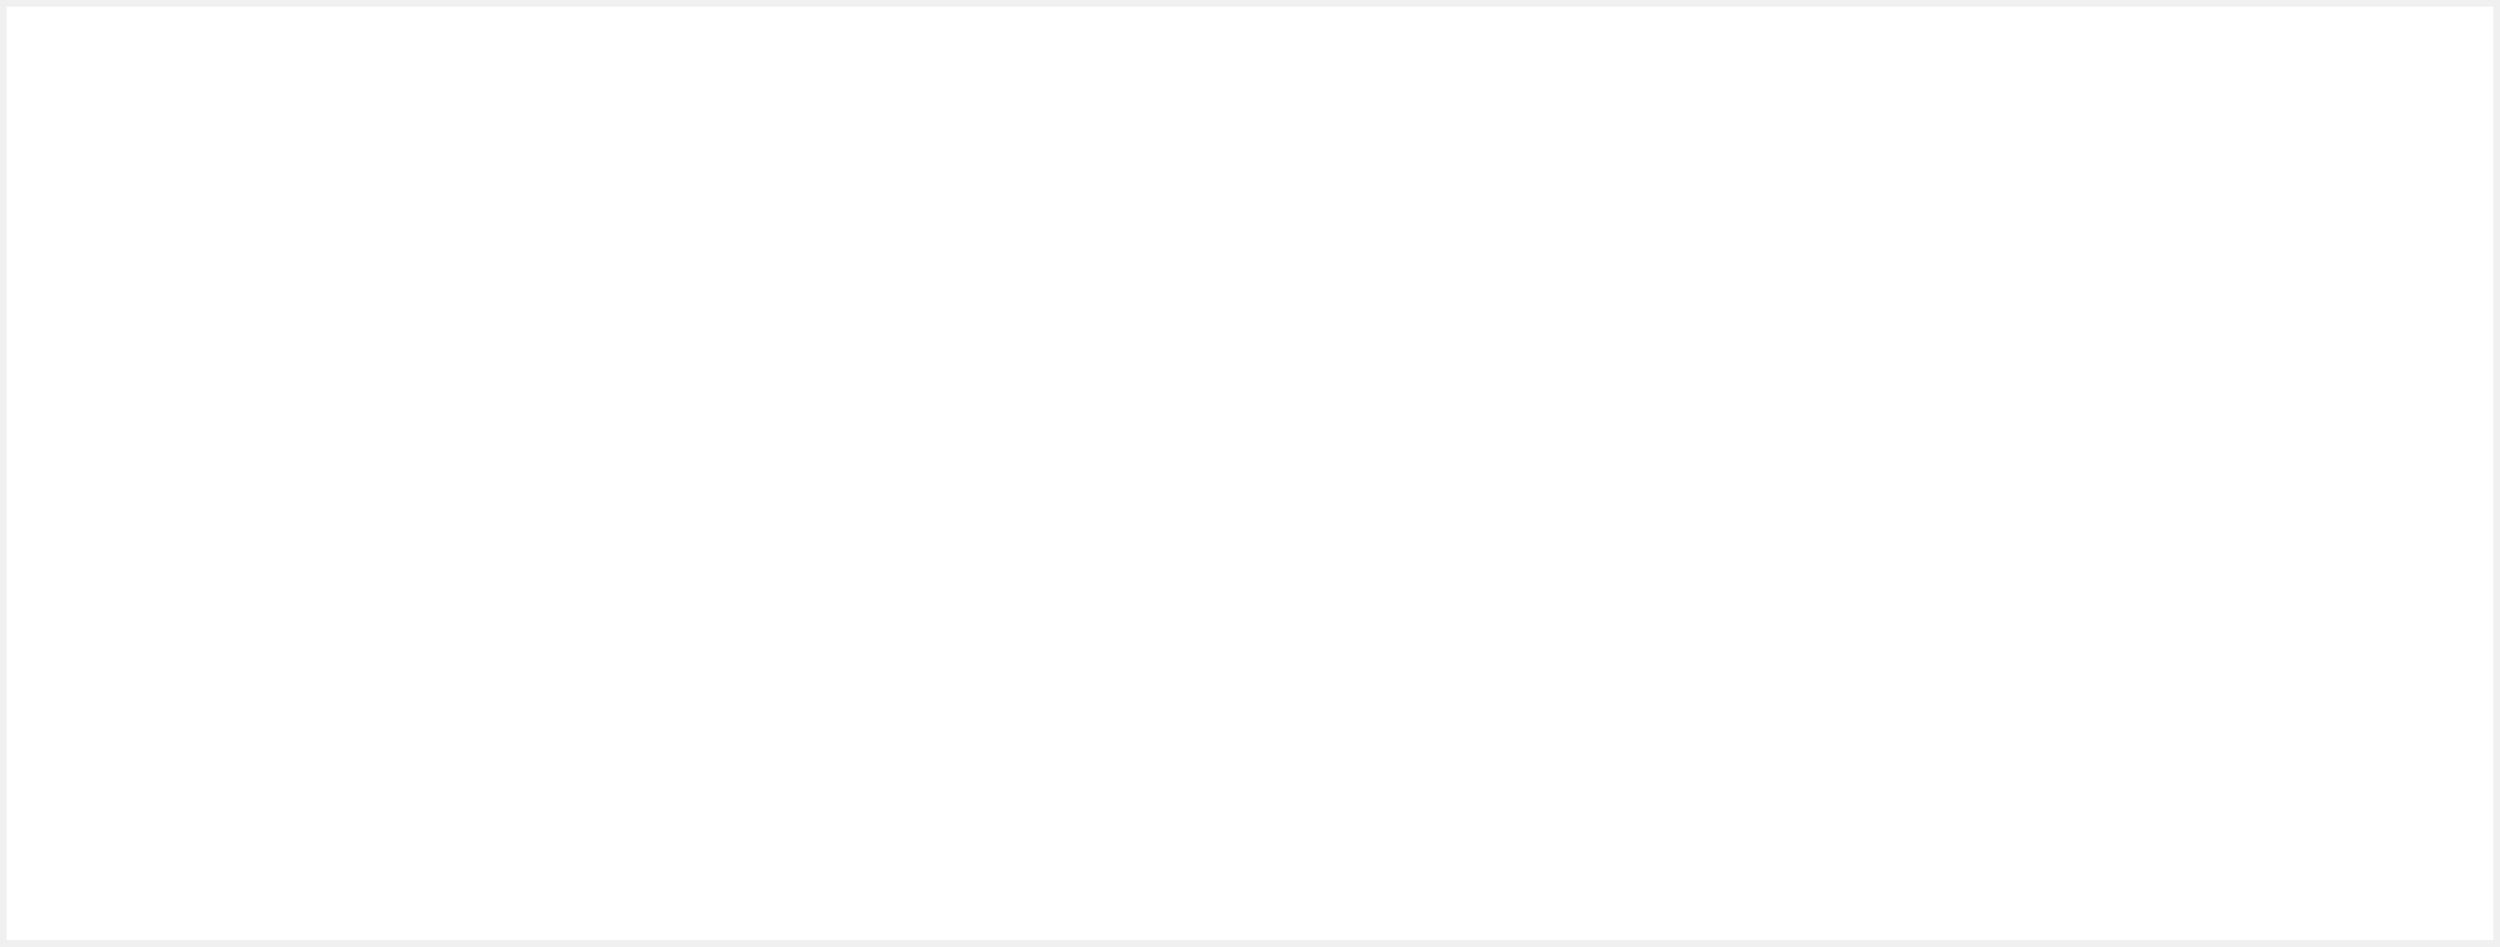
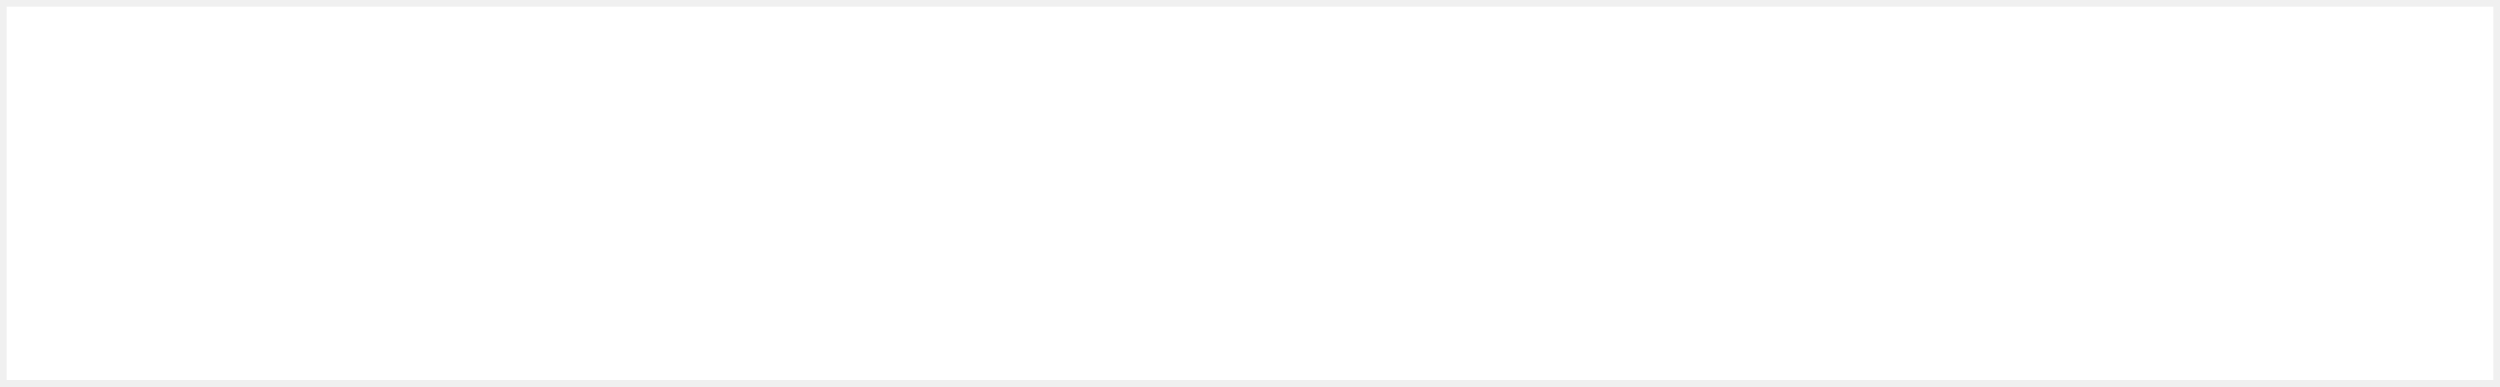
- <svg xmlns="http://www.w3.org/2000/svg" version="1.1" width="375px" height="142px">
-   <g transform="matrix(1 0 0 1 0 -328 )">
-     <path d="M 1 329  L 374 329  L 374 469  L 1 469  L 1 329  Z " fill-rule="nonzero" fill="#ffffff" stroke="none" />
+ <svg xmlns="http://www.w3.org/2000/svg" version="1.1" width="375px" height="58px">
+   <g transform="matrix(1 0 0 1 0 -70 )">
+     <path d="M 1 71  L 374 71  L 374 127  L 1 127  L 1 71  Z " fill-rule="nonzero" fill="#ffffff" stroke="none" />
  </g>
</svg>
